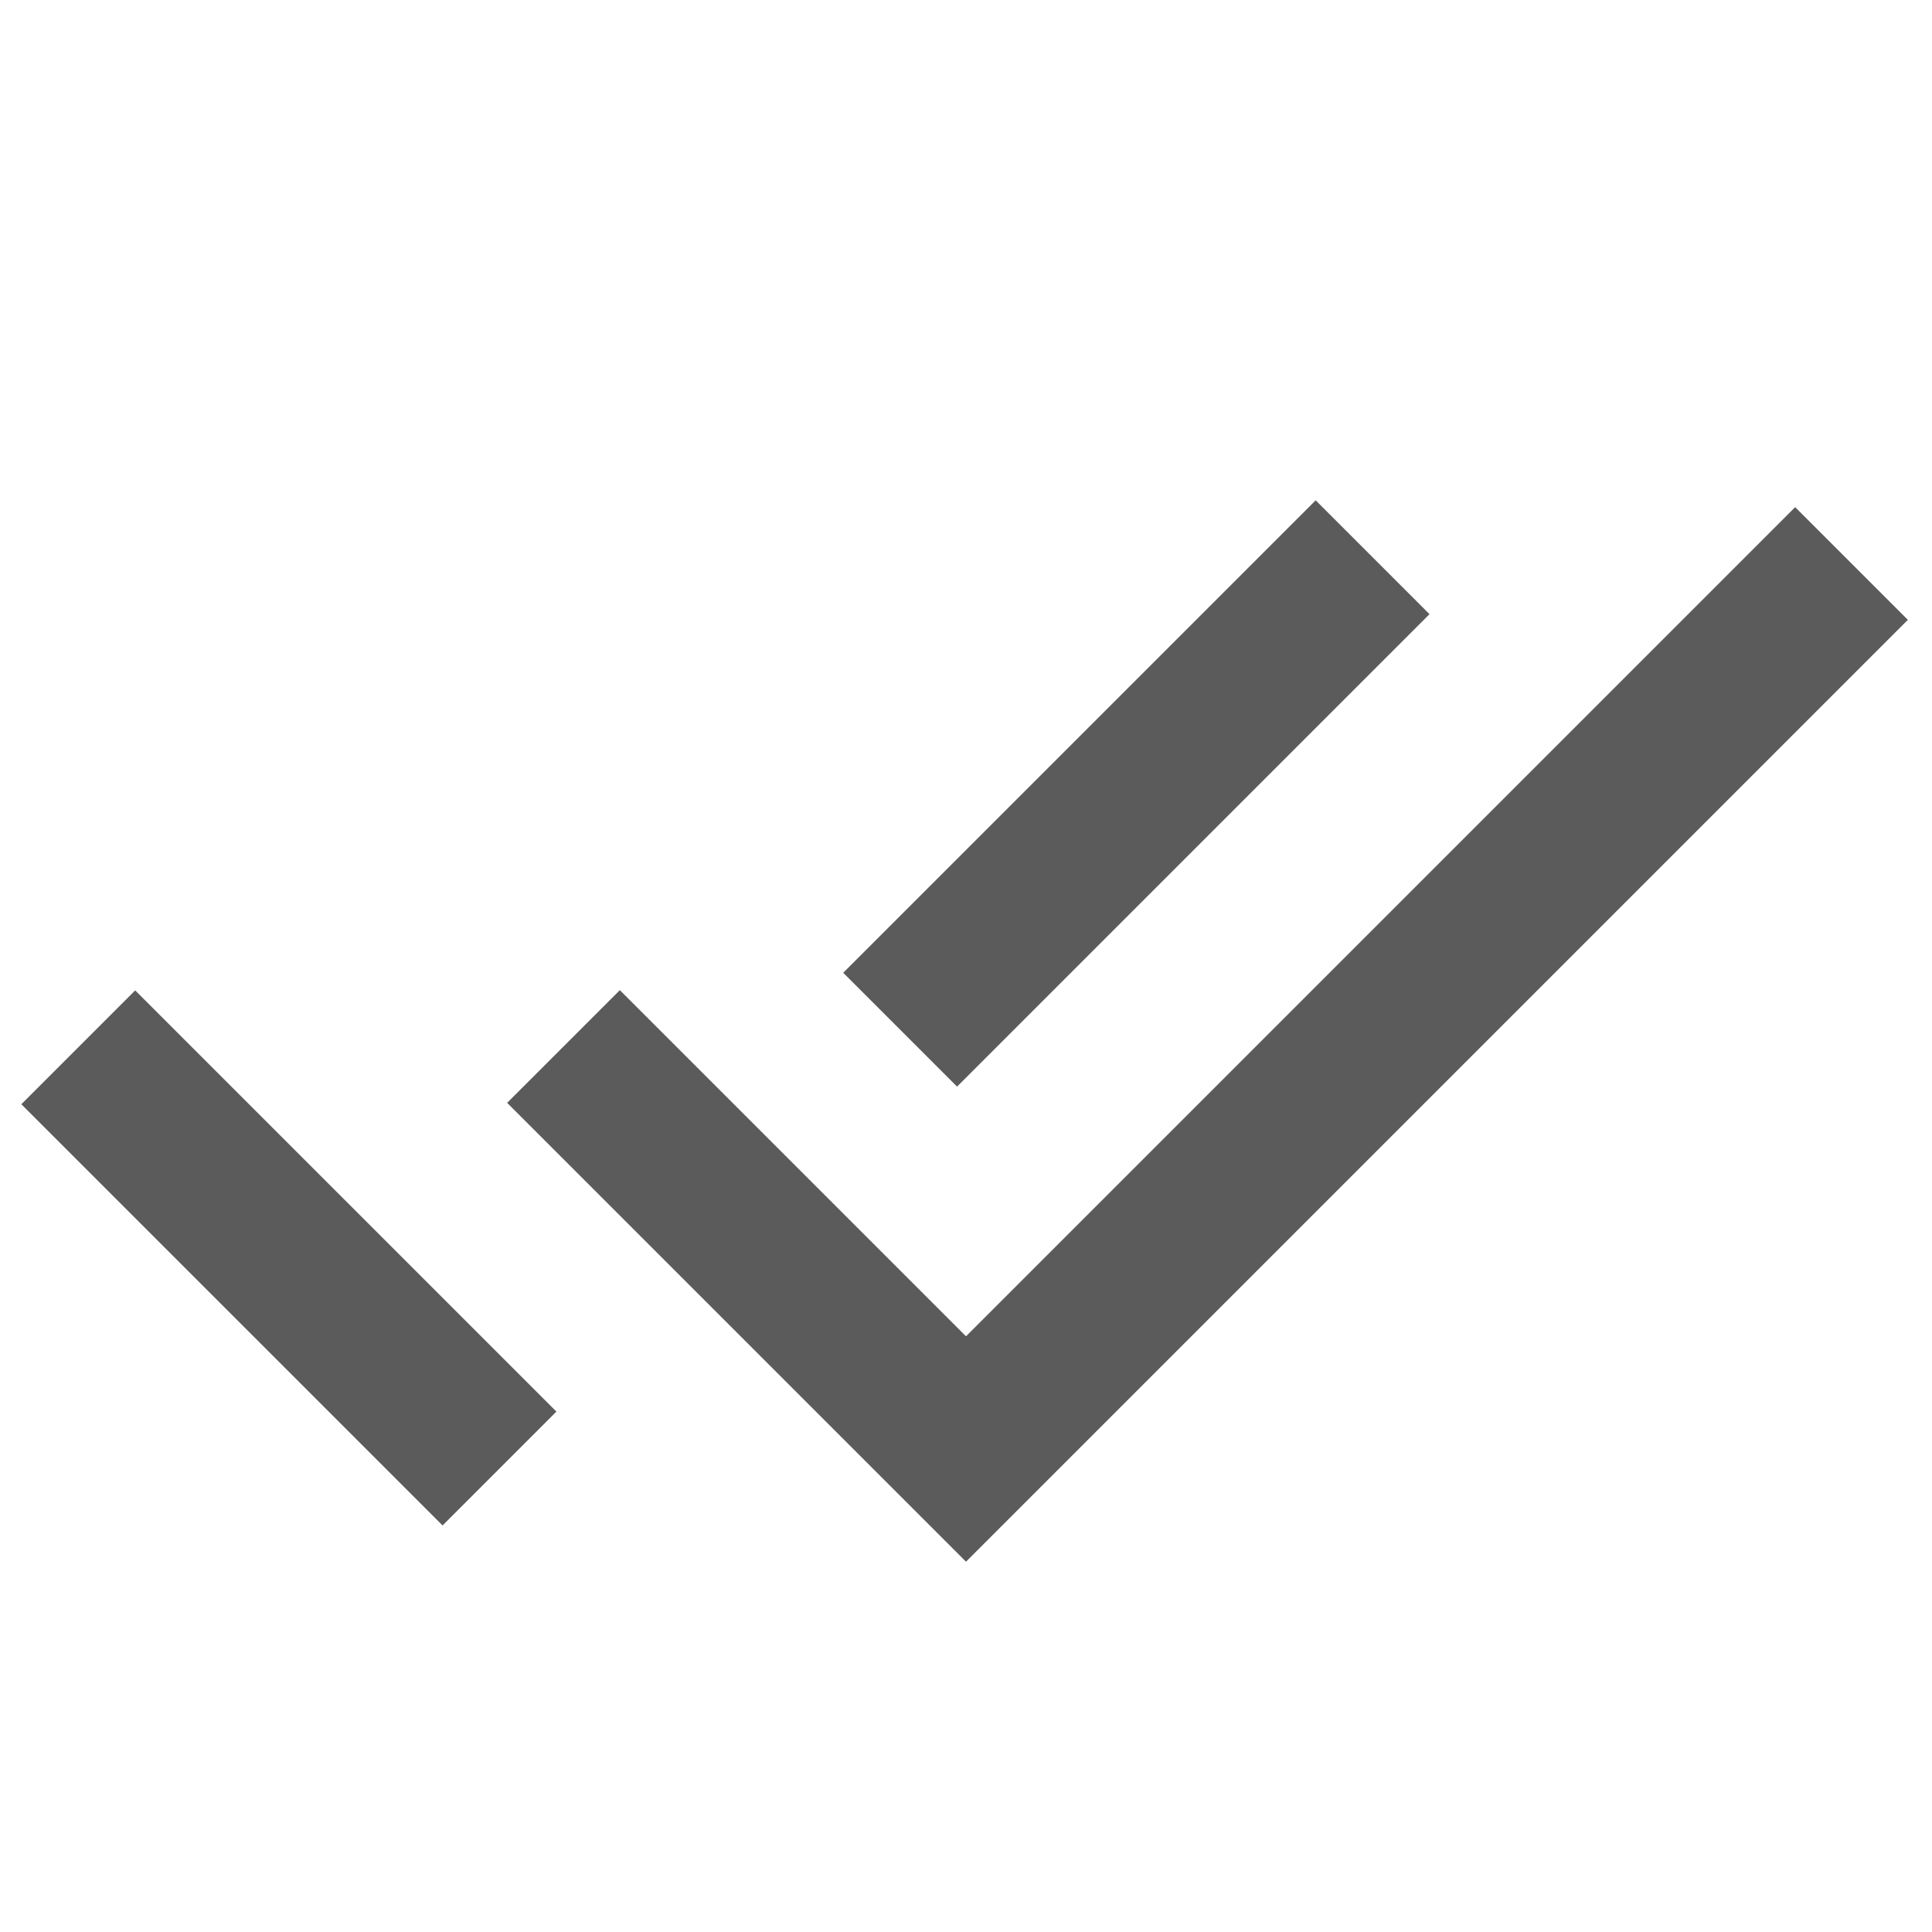
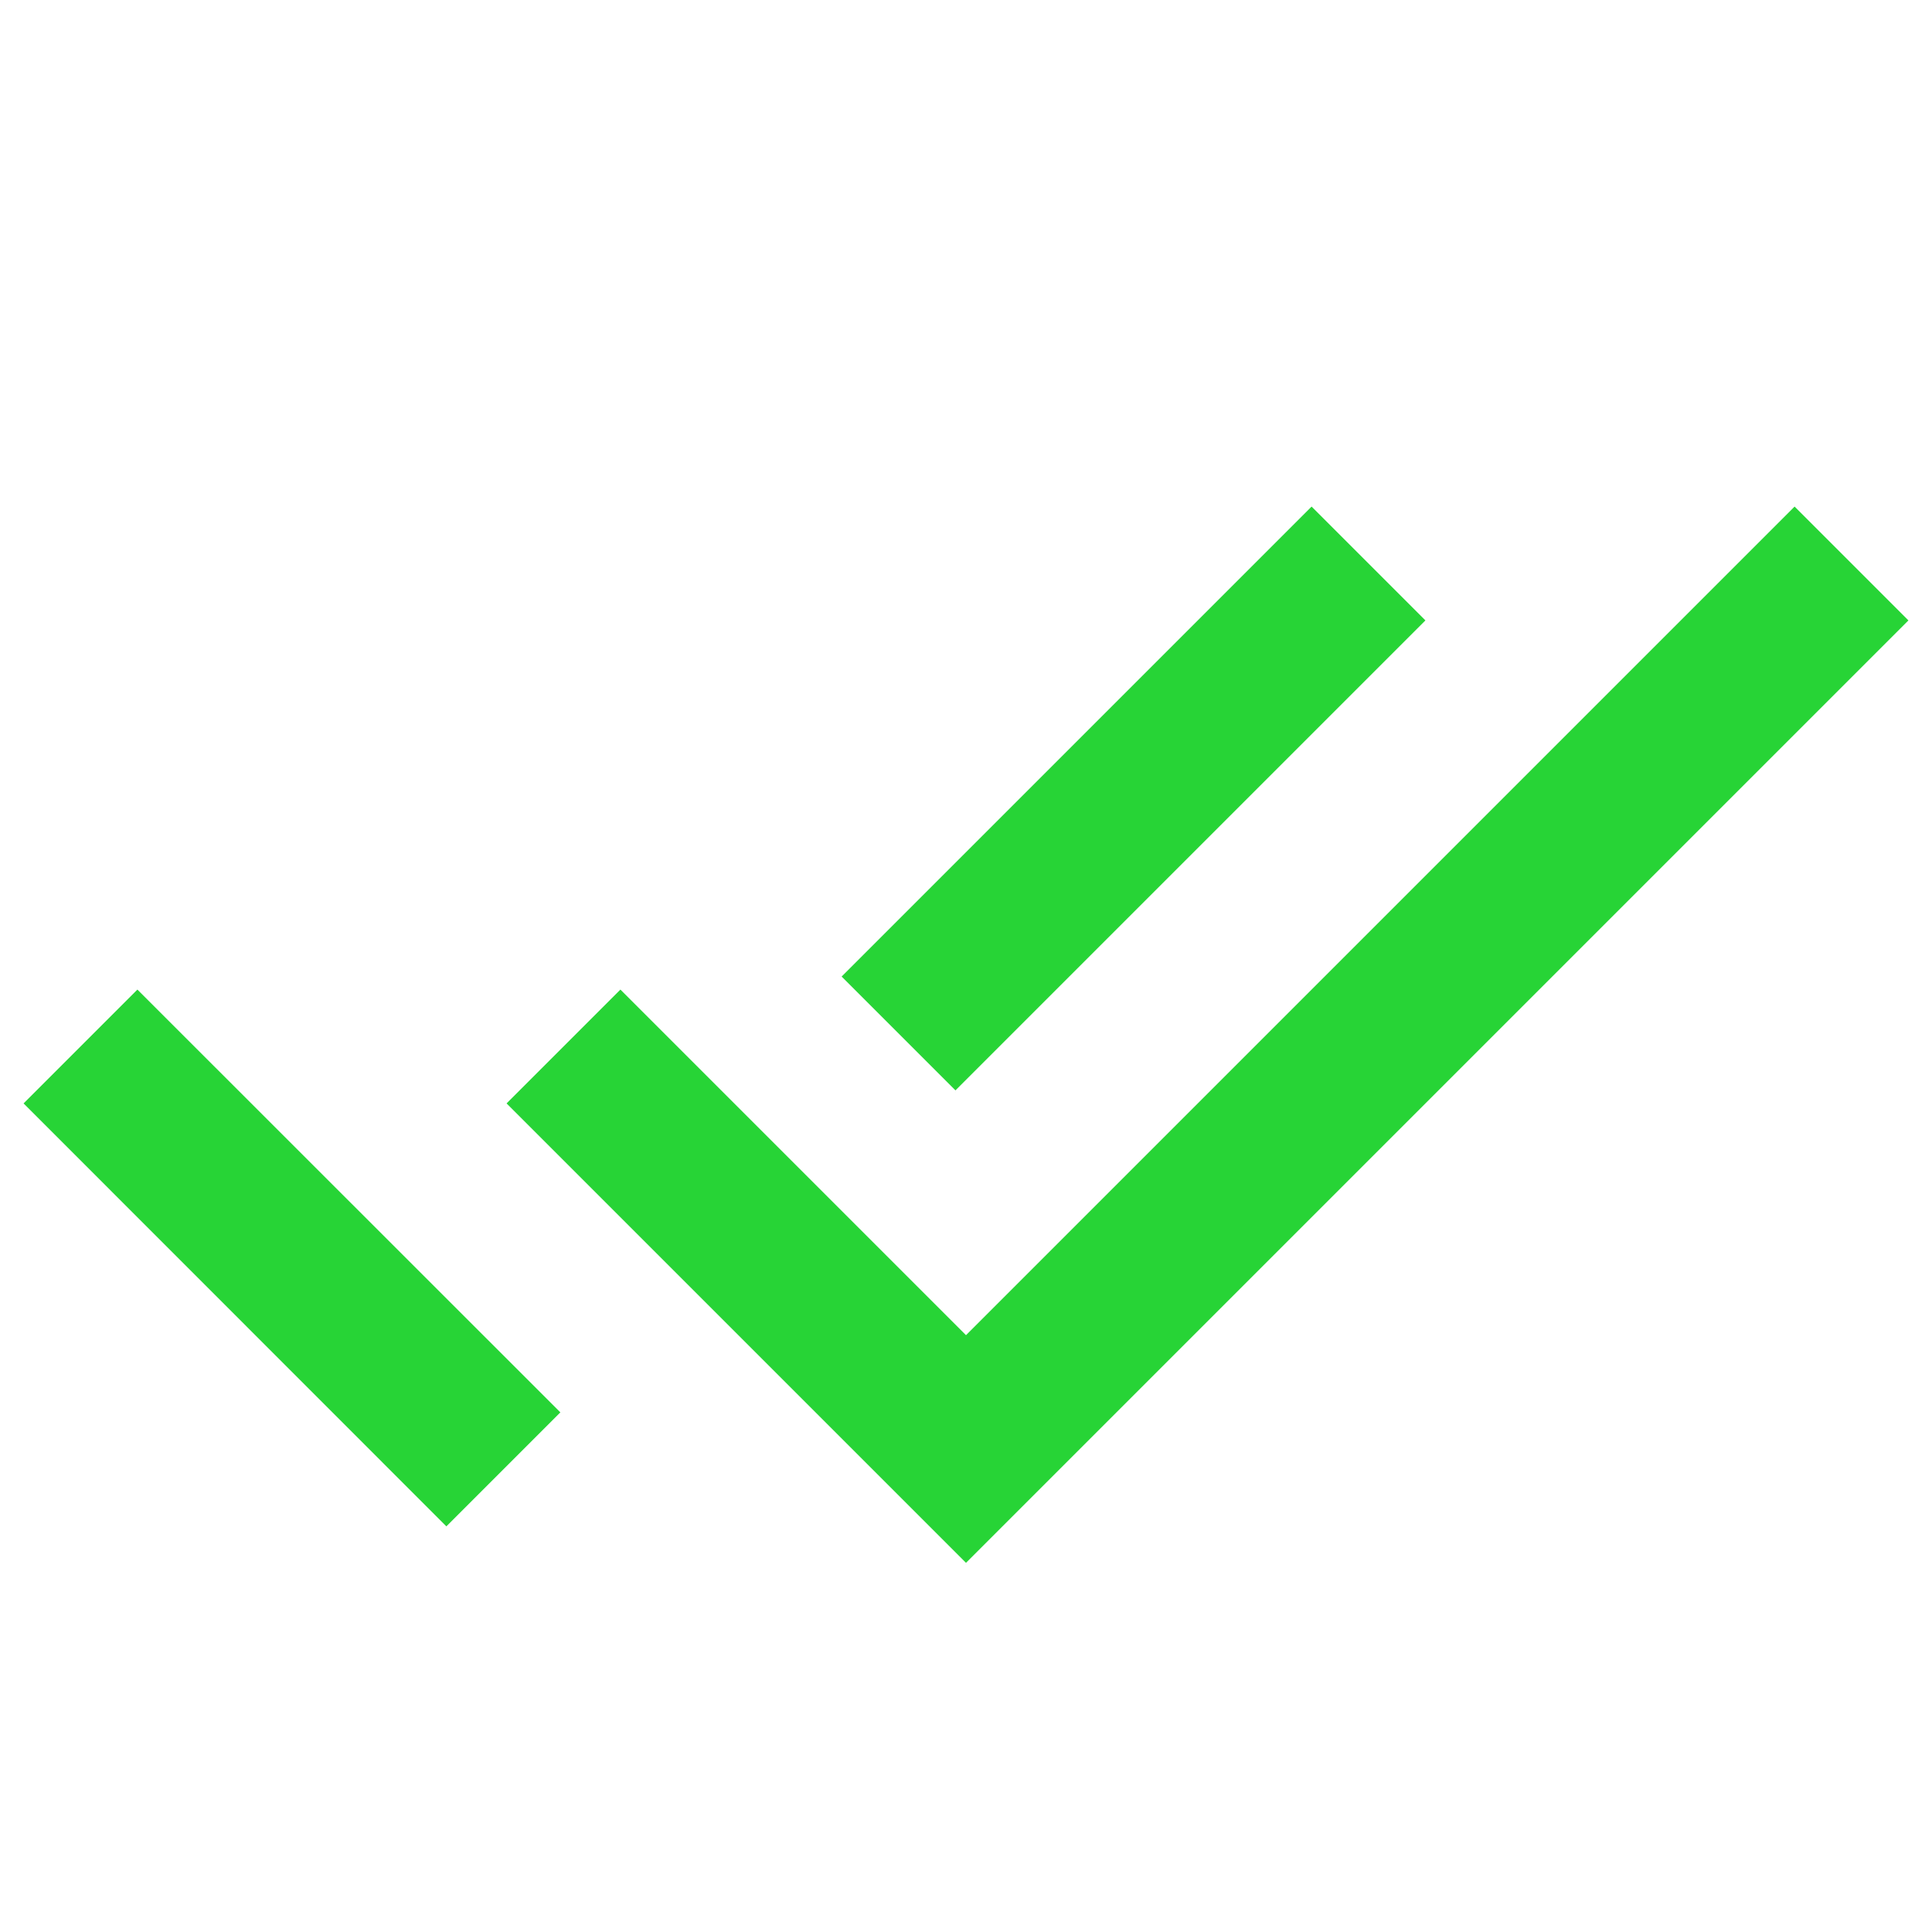
- <svg xmlns="http://www.w3.org/2000/svg" viewBox="0 0 24 24" fill="#5B5B5B">
-   <path d="M12 19.4L6.3 13.7 7.7 12.3 12 16.6 22.3 6.3 23.7 7.7z" fill="#5B5B5B" />
-   <path d="M2.6 11.9H4.6V19.3H2.6z" transform="rotate(-45.001 3.626 15.627)" fill="#5B5B5B" />
-   <path d="M10 8.9H18.3V10.9H10z" transform="rotate(-45.001 14.081 9.919)" fill="#5B5B5B" />
+ <svg xmlns="http://www.w3.org/2000/svg" viewBox="0 0 24 24" fill="#27D436">
+   <path d="M16.293 6.293L10.455 12.131L11.869 13.545L17.707 7.707L16.293 6.293 z M 22.293 6.293L12 16.586L7.707 12.293L6.293 13.707L12 19.414L23.707 7.707L22.293 6.293 z M 1.707 12.293L0.293 13.707L5.545 18.961L6.961 17.545L1.707 12.293 z" fill="#27D436" />
</svg>
